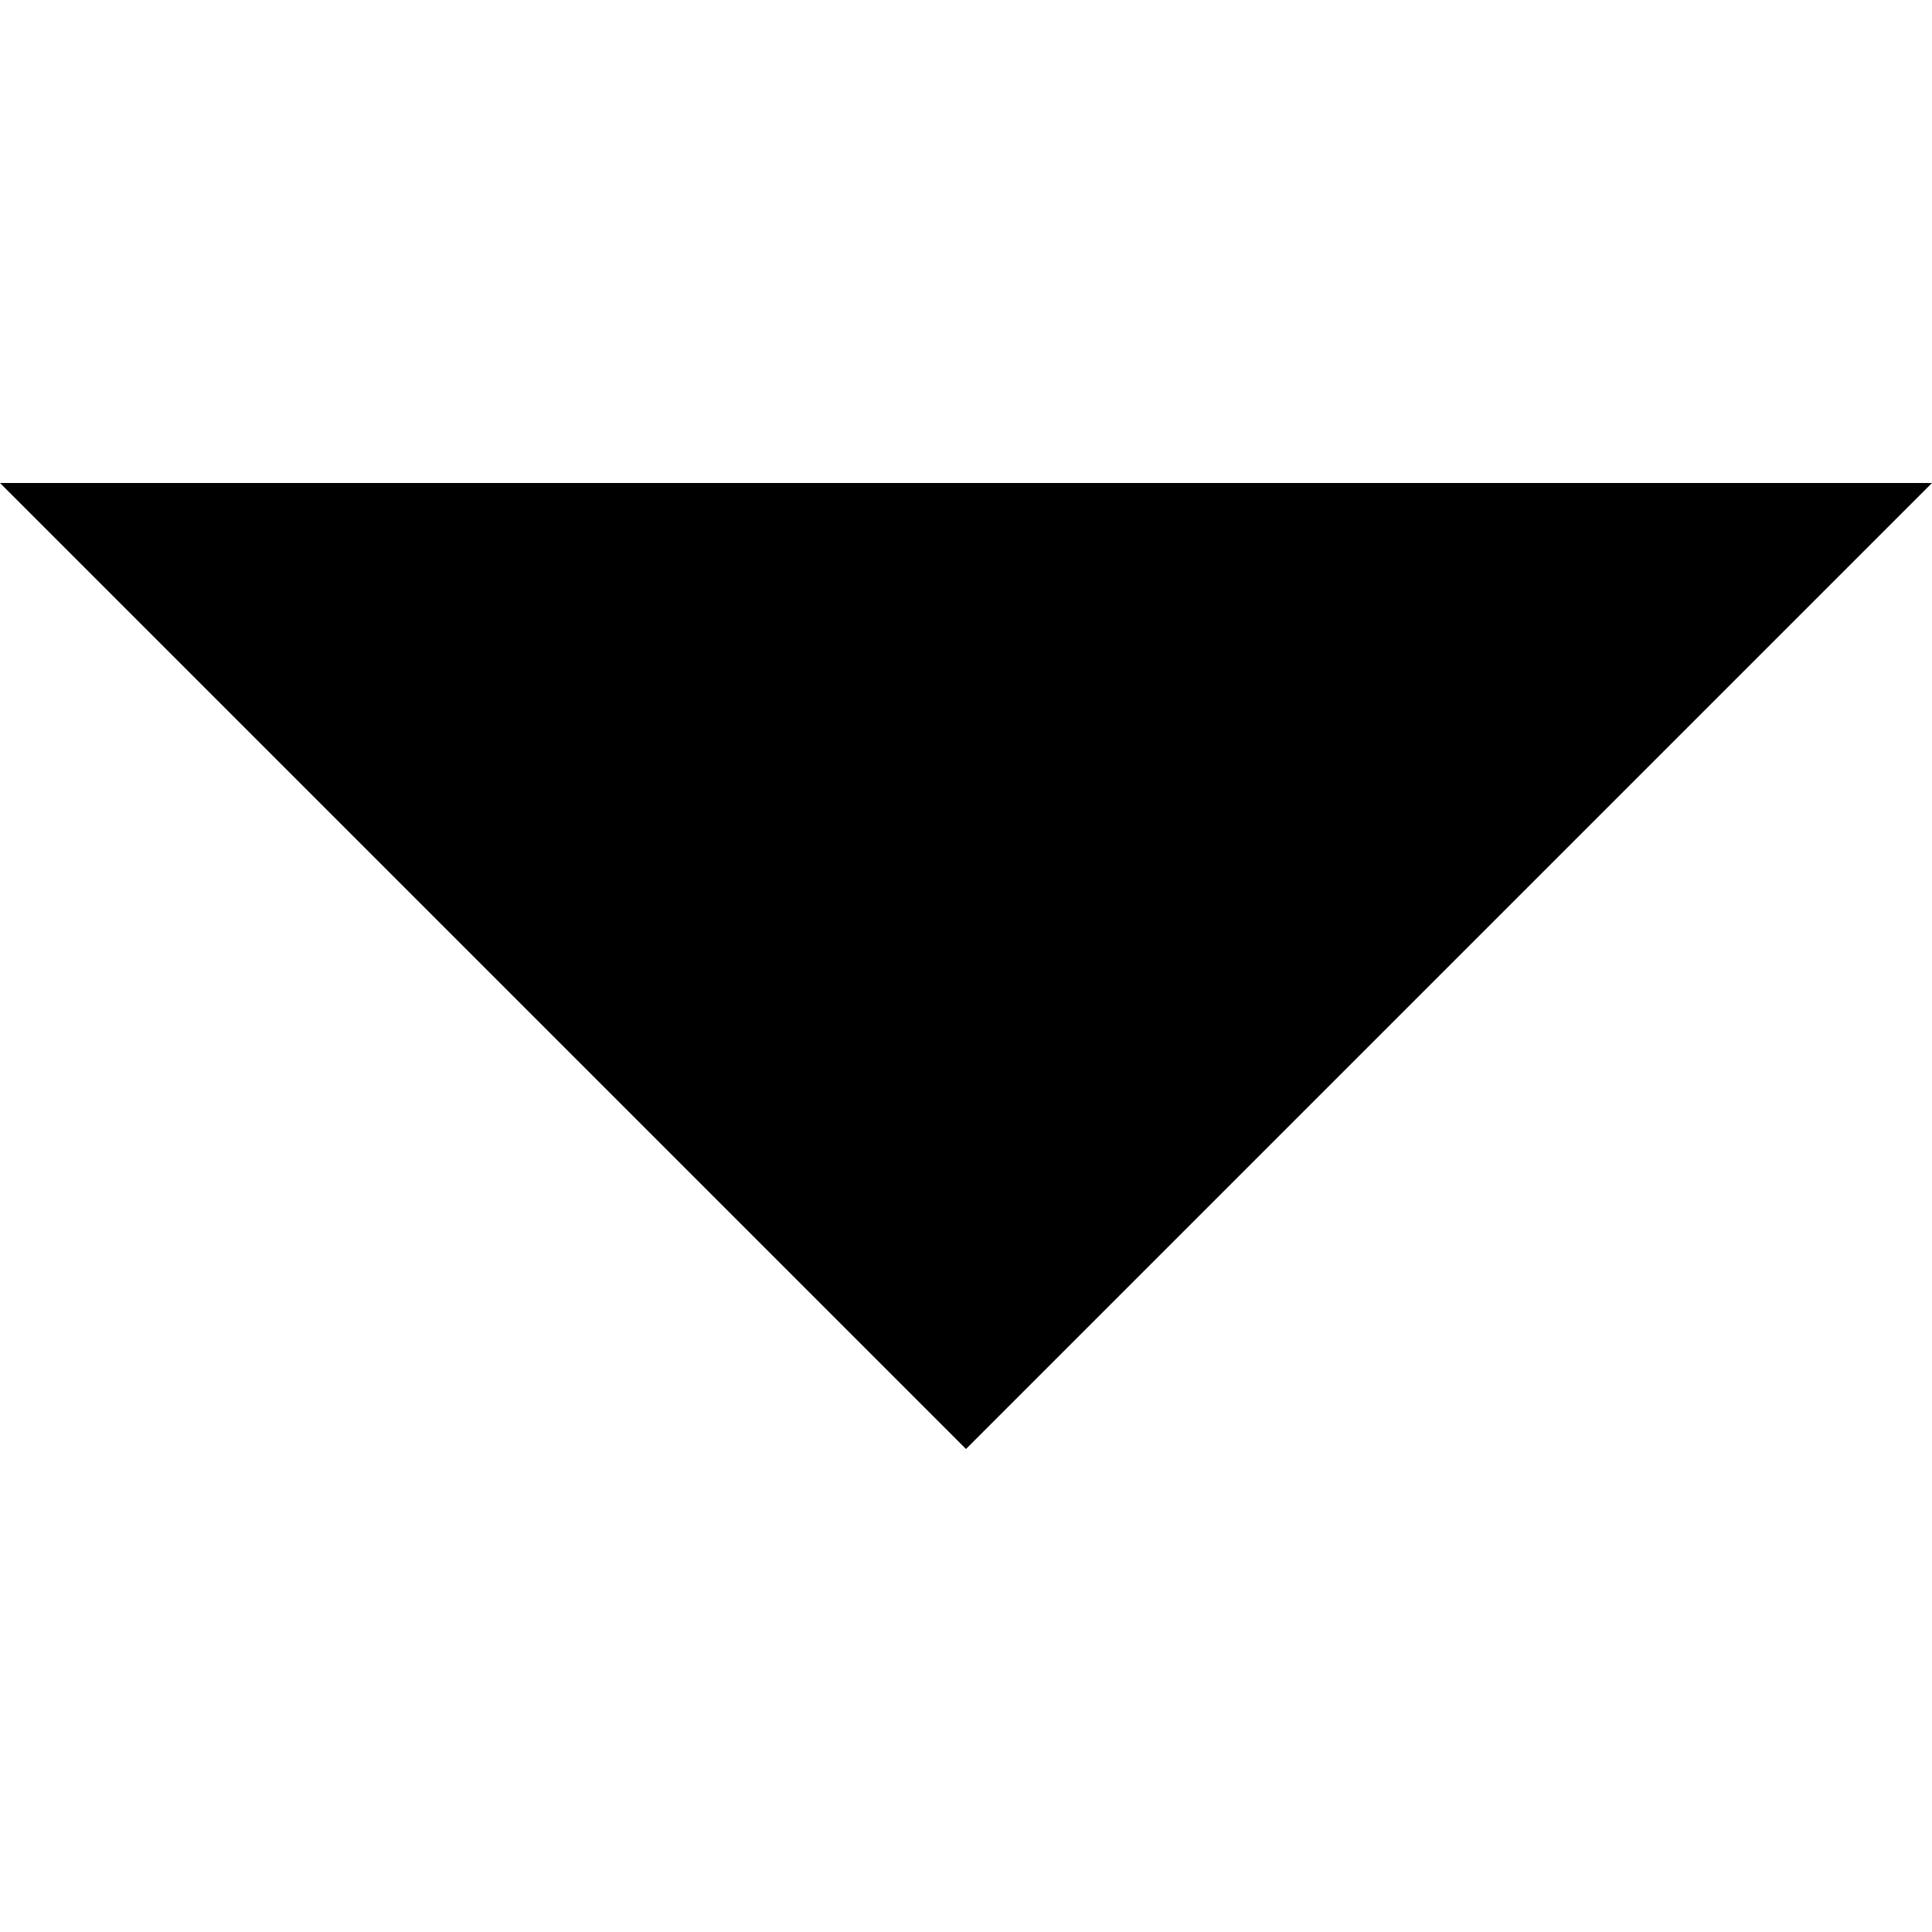
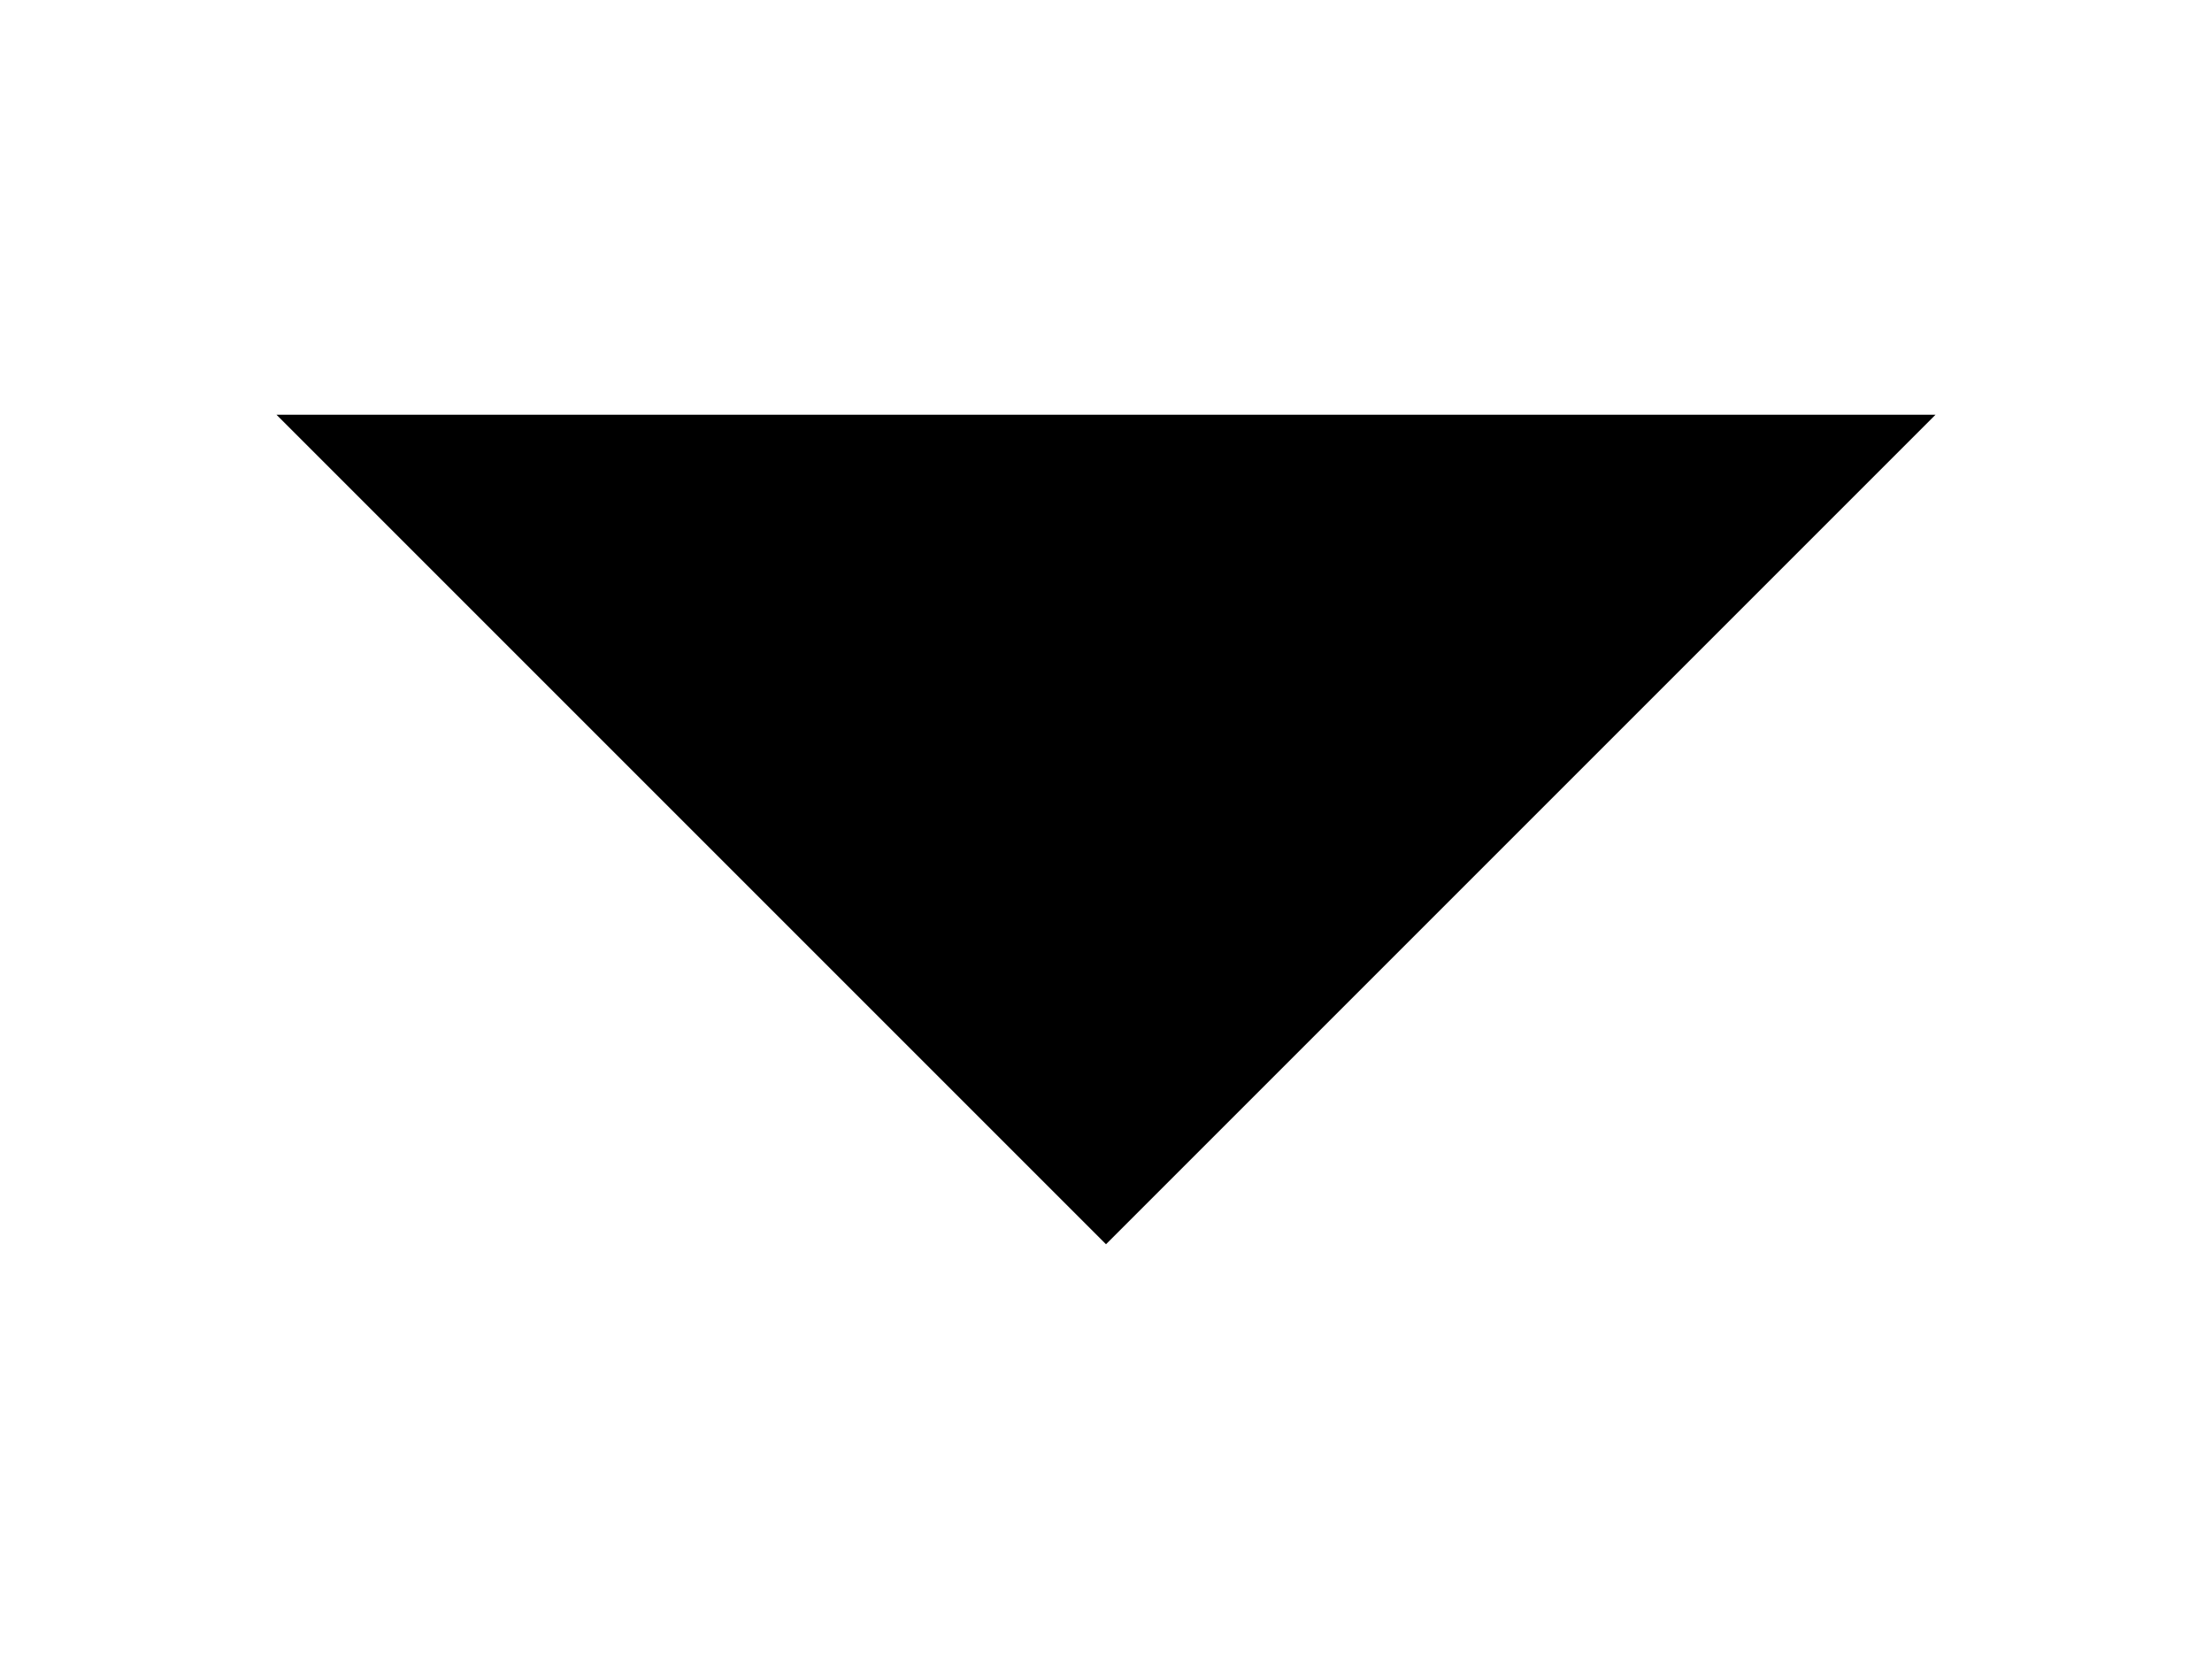
- <svg xmlns="http://www.w3.org/2000/svg" version="1.1" id="Capa_1" x="0px" y="0px" width="255px" height="255px" viewBox="0 0 255 255" style="enable-background:new 0 0 255 255;" xml:space="preserve">
+ <svg xmlns="http://www.w3.org/2000/svg" version="1.1" id="Capa_1" x="0px" y="0px" width="16px" height="12px" viewBox="0 0 255 255" style="enable-background:new 0 0 255 255;" xml:space="preserve">
  <g>
    <g id="arrow-drop-down">
      <polygon points="0,63.75 127.5,191.25 255,63.75   " />
    </g>
  </g>
  <g>
</g>
  <g>
</g>
  <g>
</g>
  <g>
</g>
  <g>
</g>
  <g>
</g>
  <g>
</g>
  <g>
</g>
  <g>
</g>
  <g>
</g>
  <g>
</g>
  <g>
</g>
  <g>
</g>
  <g>
</g>
  <g>
</g>
</svg>
